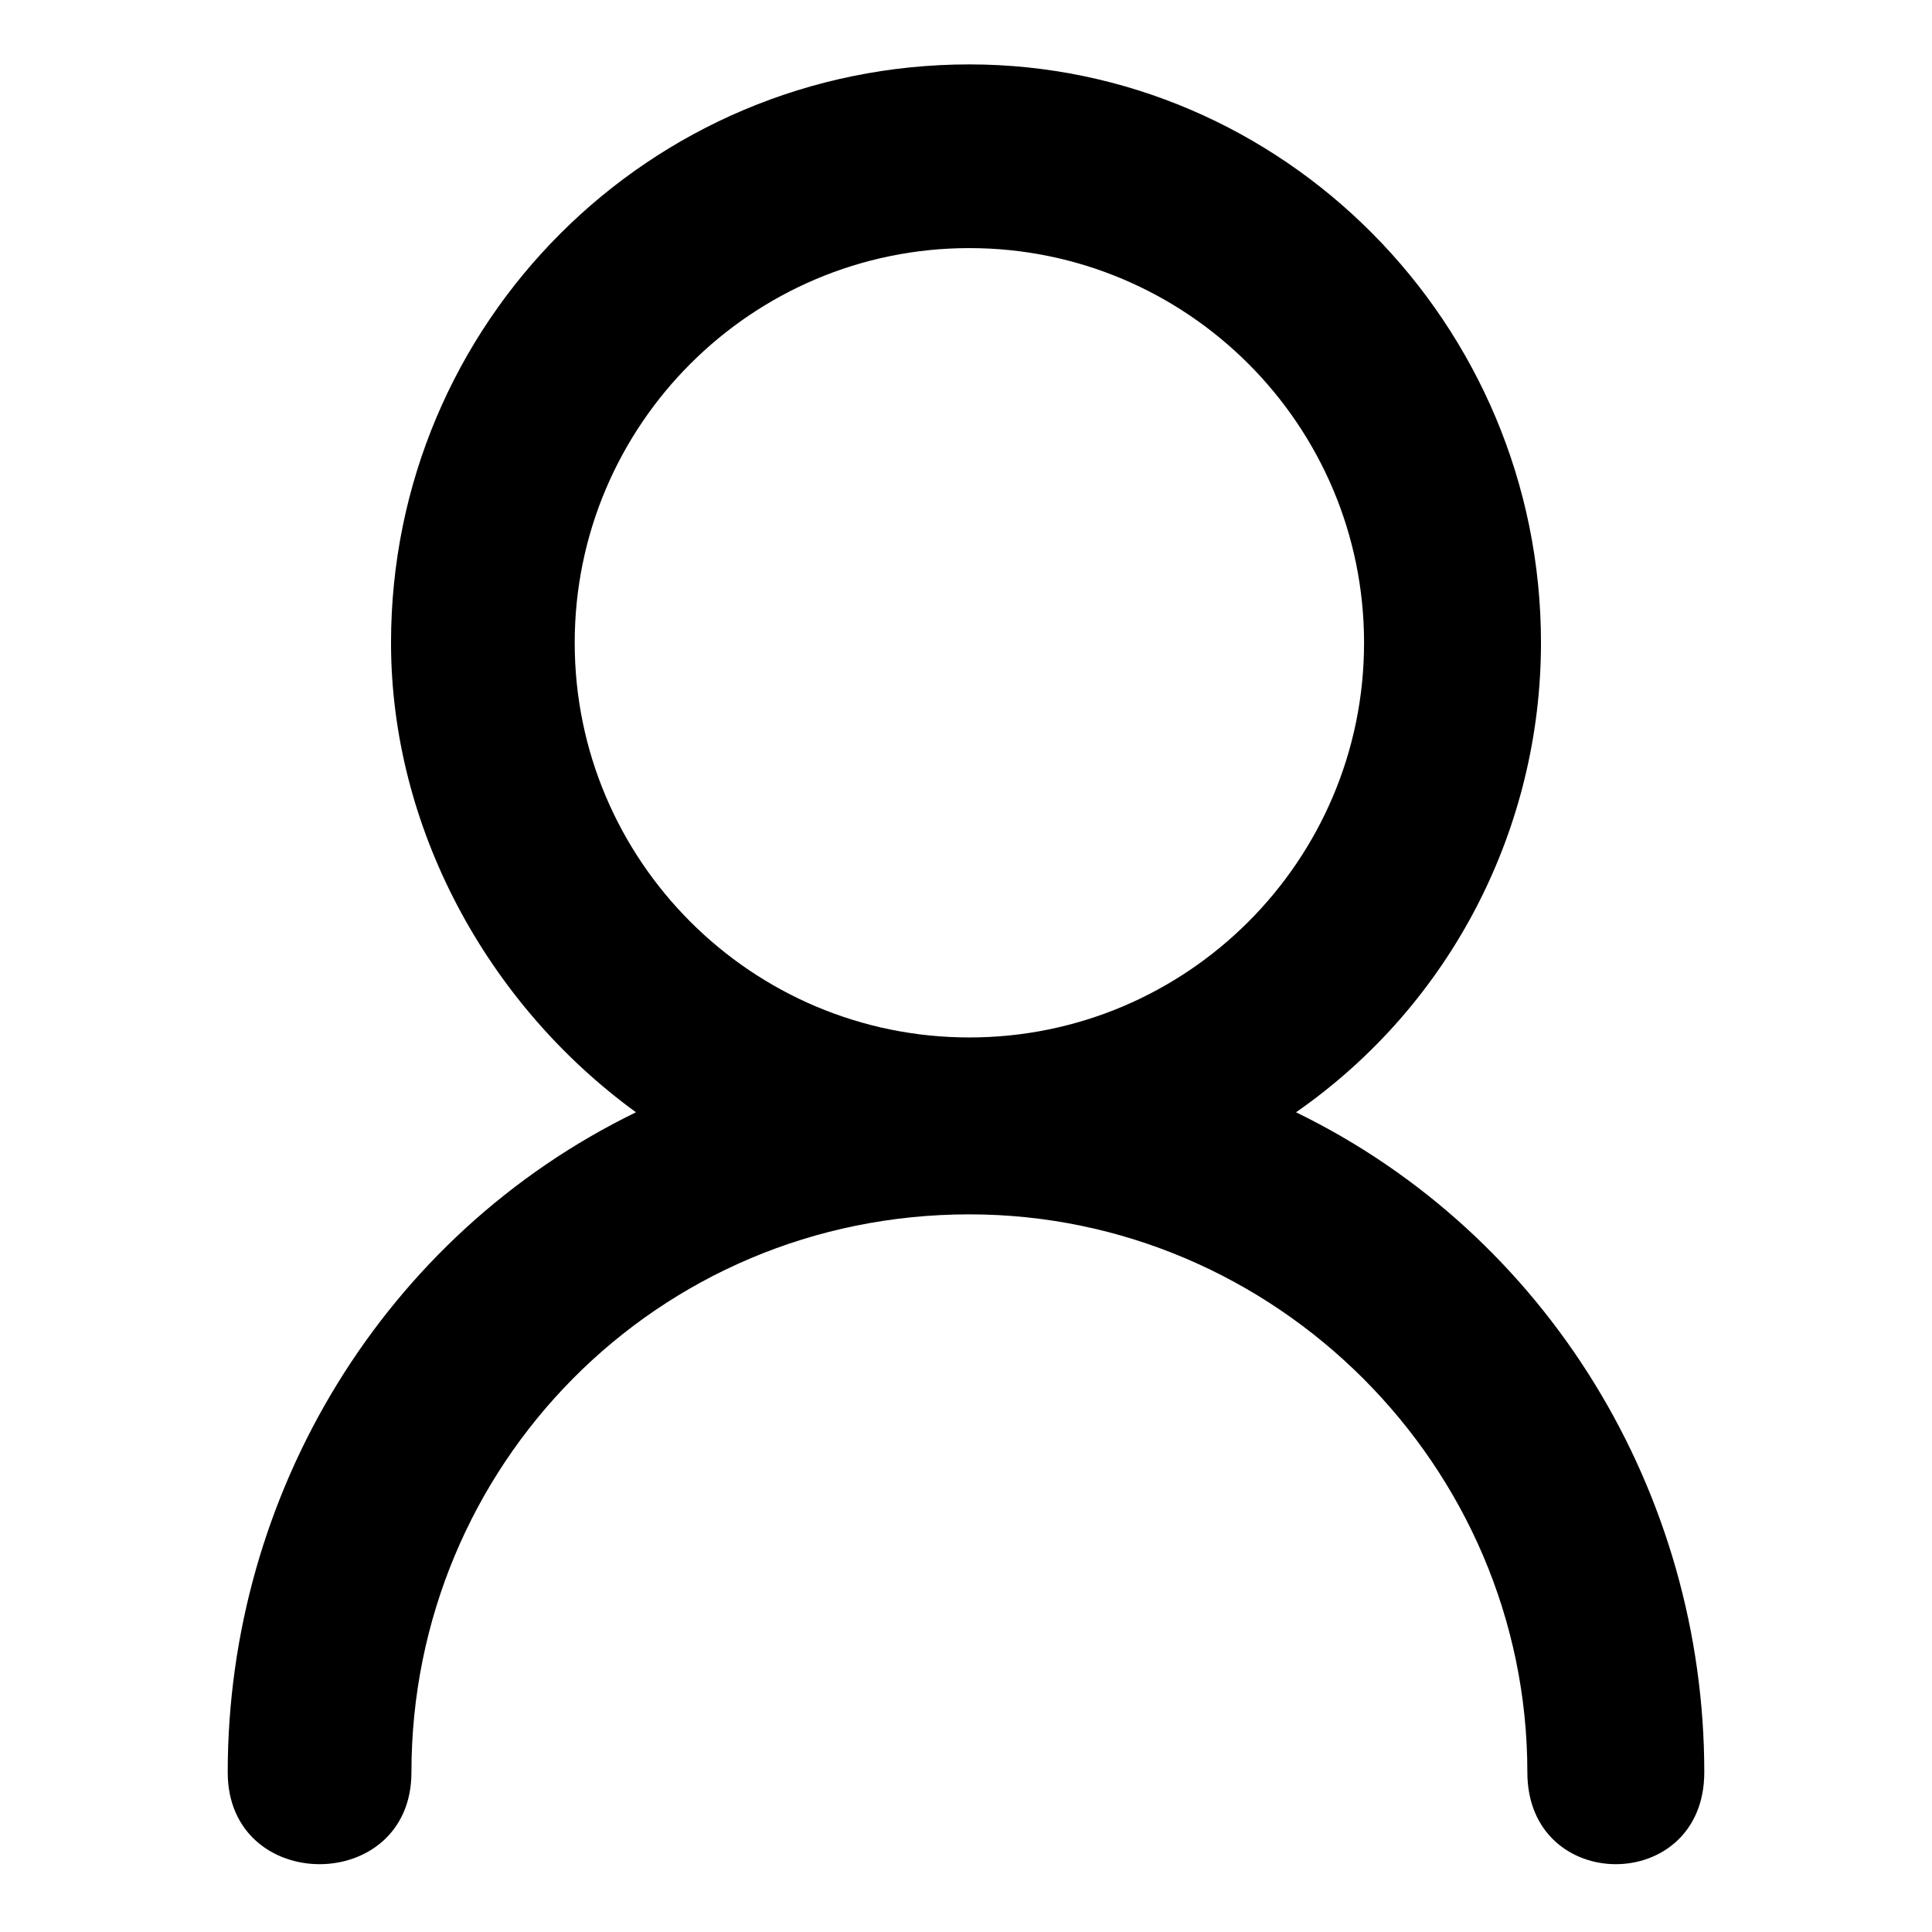
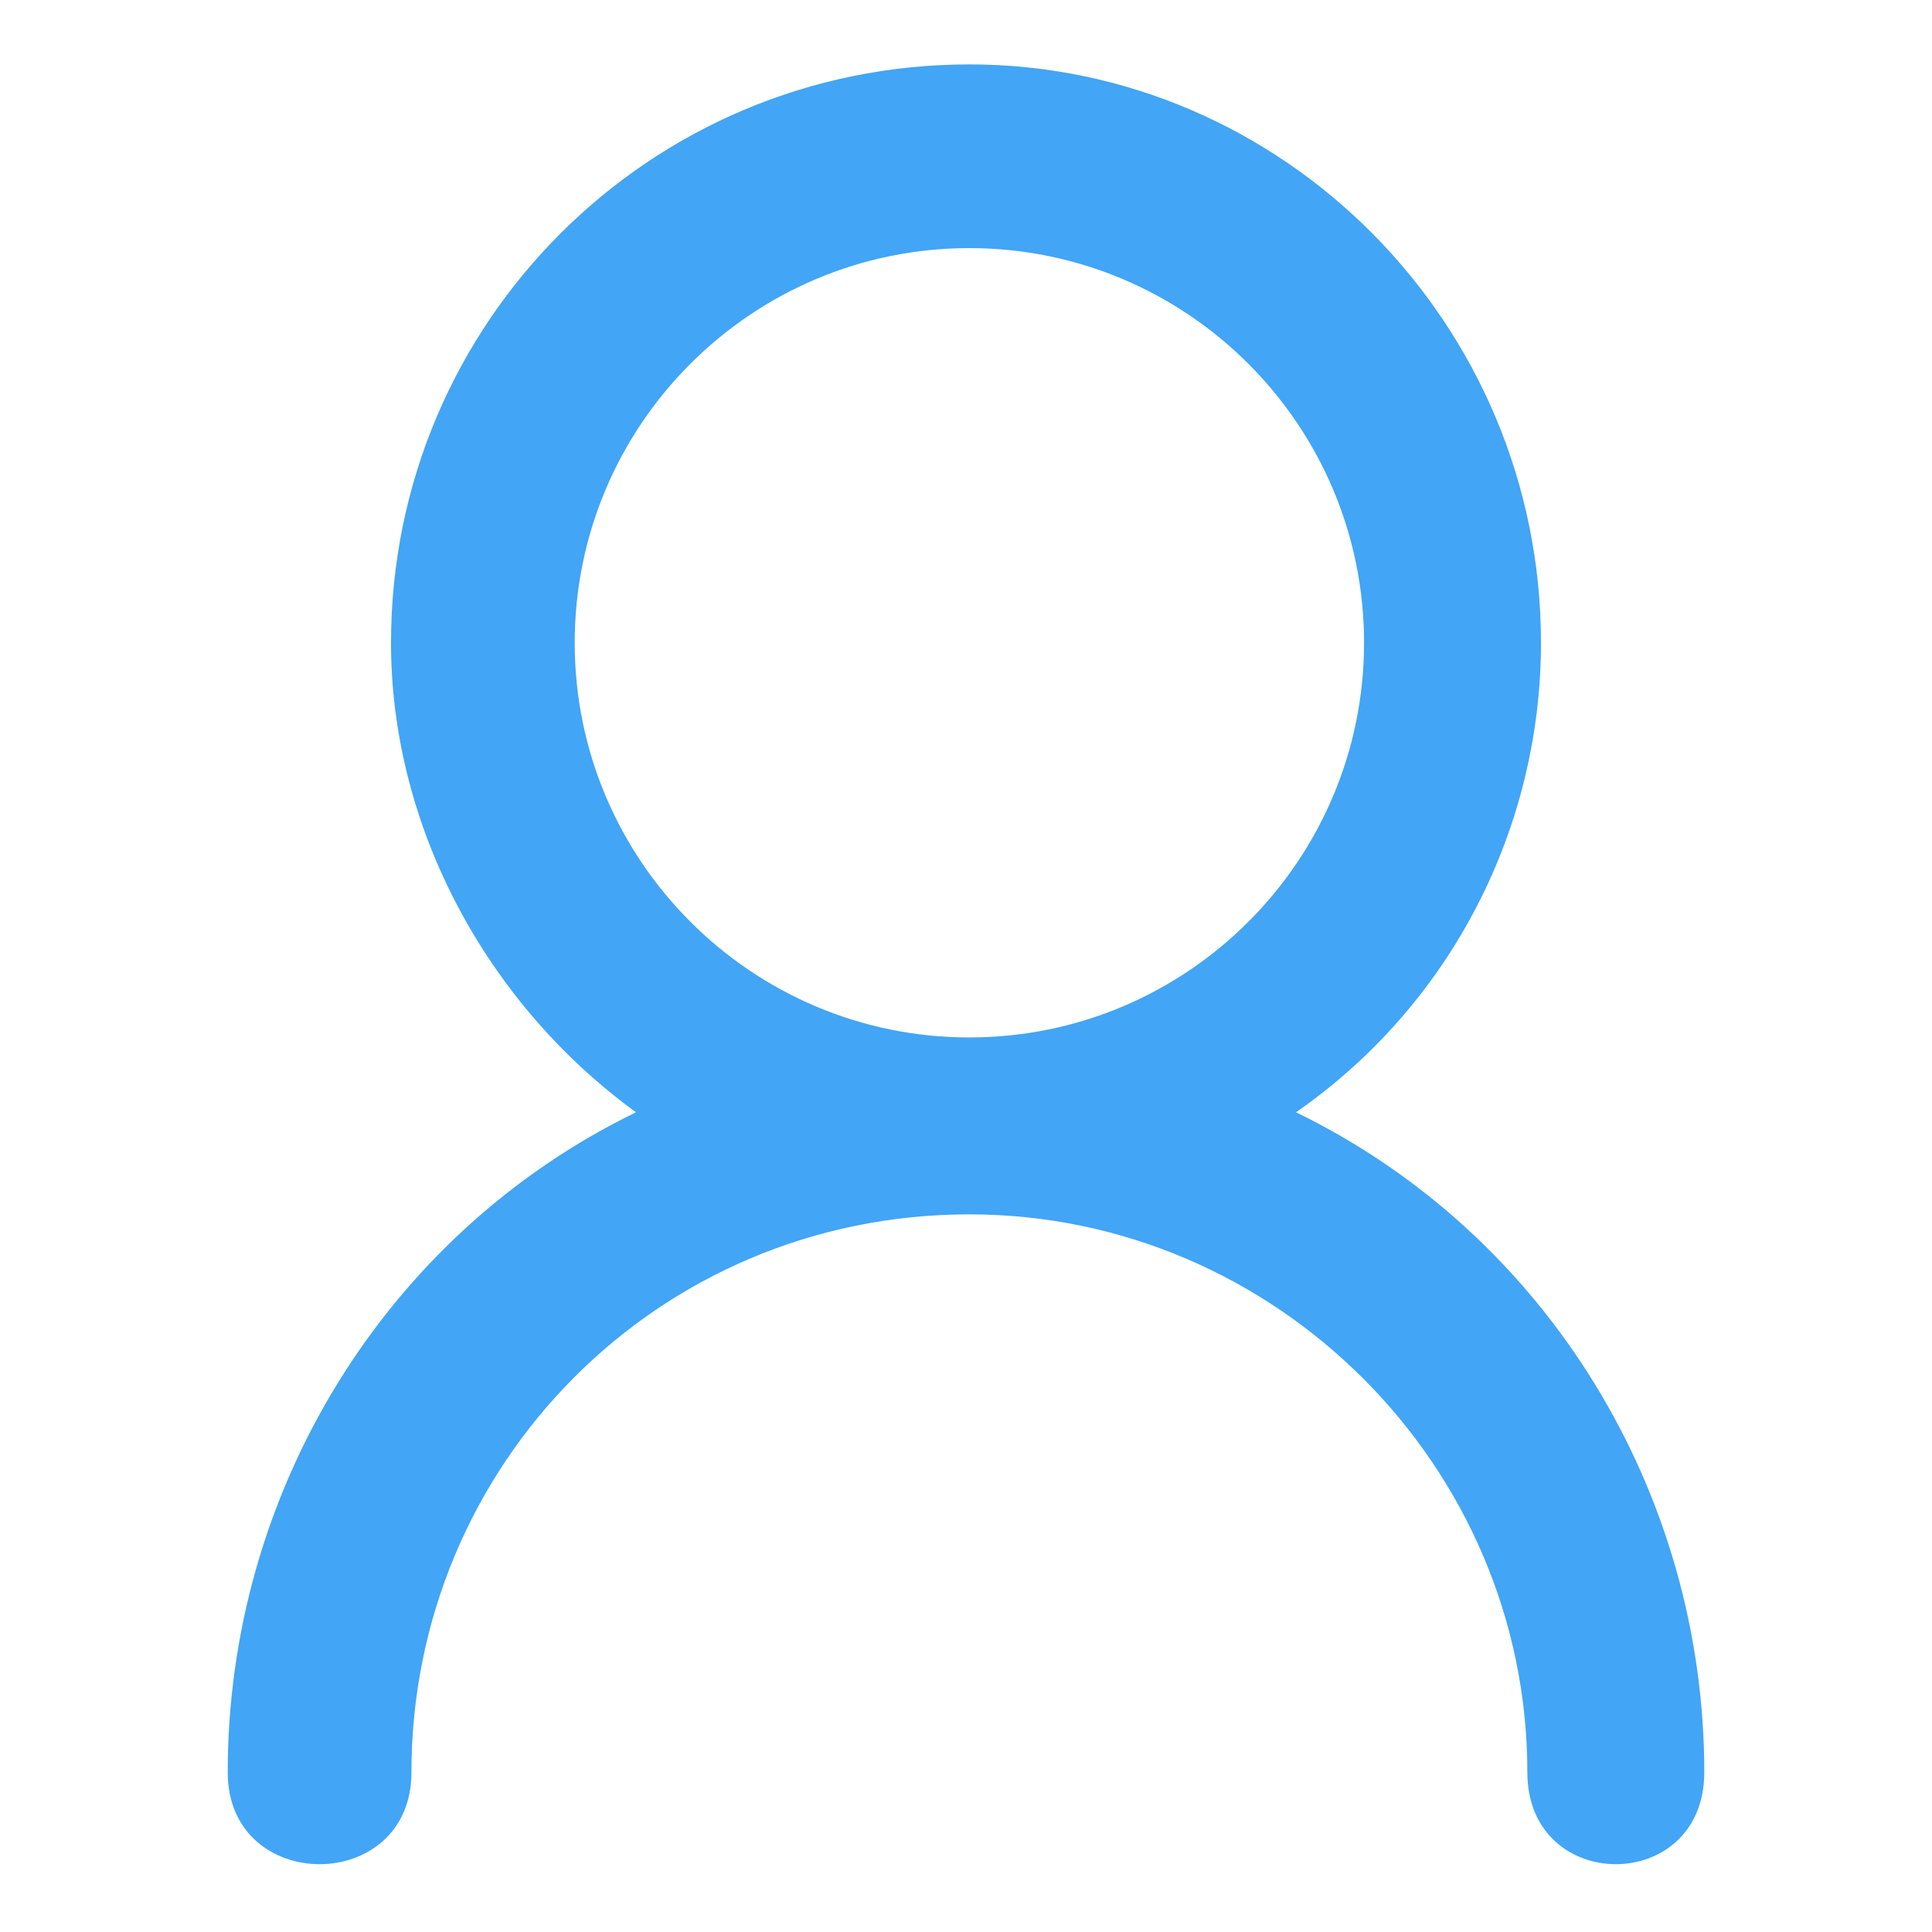
- <svg xmlns="http://www.w3.org/2000/svg" width="600pt" height="600pt" version="1.1" viewBox="50 -20 600 600">
+ <svg xmlns="http://www.w3.org/2000/svg" width="600pt" height="600pt" version="1.1" viewBox="50 -20 600 600" fill="#42A5F5">
  <defs>
    <symbol id="u" overflow="visible">
      <path d="m7.078-0.422c-0.367 0.188-0.746 0.328-1.141 0.422-0.398 0.102-0.809 0.156-1.234 0.156-1.281 0-2.297-0.359-3.047-1.078s-1.125-1.691-1.125-2.922c0-1.227 0.375-2.203 1.125-2.922s1.766-1.078 3.047-1.078c0.426 0 0.836 0.055 1.234 0.156 0.395 0.094 0.773 0.234 1.141 0.422v1.594c-0.367-0.25-0.73-0.43-1.094-0.547-0.355-0.125-0.73-0.188-1.125-0.188-0.711 0-1.266 0.23-1.672 0.688-0.406 0.461-0.609 1.086-0.609 1.875 0 0.793 0.203 1.418 0.609 1.875 0.406 0.449 0.961 0.672 1.672 0.672 0.395 0 0.77-0.055 1.125-0.172 0.363-0.113 0.727-0.297 1.094-0.547z" />
    </symbol>
    <symbol id="d" overflow="visible">
      <path d="m5.172-4.203c-0.156-0.07-0.32-0.125-0.484-0.156-0.156-0.039-0.312-0.062-0.469-0.062-0.48 0-0.852 0.152-1.109 0.453-0.25 0.305-0.375 0.742-0.375 1.312v2.656h-1.844v-5.781h1.844v0.953c0.238-0.375 0.508-0.648 0.812-0.828 0.312-0.176 0.68-0.266 1.109-0.266 0.062 0 0.129 0.008 0.203 0.016 0.07 0 0.176 0.012 0.312 0.031z" />
    </symbol>
    <symbol id="a" overflow="visible">
      <path d="m6.656-2.906v0.531h-4.312c0.039 0.43 0.191 0.75 0.453 0.969 0.27 0.219 0.648 0.328 1.141 0.328 0.383 0 0.781-0.055 1.188-0.172 0.406-0.113 0.82-0.289 1.25-0.531v1.438c-0.438 0.156-0.875 0.277-1.312 0.359-0.43 0.094-0.859 0.141-1.297 0.141-1.055 0-1.871-0.266-2.453-0.797-0.574-0.531-0.859-1.281-0.859-2.25 0-0.938 0.281-1.676 0.844-2.219 0.57-0.539 1.359-0.812 2.359-0.812 0.906 0 1.629 0.277 2.172 0.828 0.551 0.543 0.828 1.273 0.828 2.188zm-1.906-0.609c0-0.352-0.105-0.633-0.312-0.844-0.199-0.219-0.465-0.328-0.797-0.328-0.355 0-0.648 0.105-0.875 0.312-0.219 0.199-0.355 0.484-0.406 0.859z" />
    </symbol>
    <symbol id="c" overflow="visible">
      <path d="m3.469-2.594c-0.375 0-0.664 0.07-0.859 0.203-0.199 0.125-0.297 0.312-0.297 0.562 0 0.242 0.078 0.43 0.234 0.562 0.156 0.125 0.375 0.188 0.656 0.188 0.344 0 0.633-0.125 0.875-0.375 0.238-0.25 0.359-0.562 0.359-0.938v-0.203zm2.828-0.703v3.297h-1.859v-0.859c-0.25 0.355-0.531 0.617-0.844 0.781-0.305 0.156-0.68 0.234-1.125 0.234-0.594 0-1.078-0.172-1.453-0.516-0.375-0.352-0.562-0.812-0.562-1.375 0-0.676 0.227-1.172 0.688-1.484 0.469-0.32 1.203-0.484 2.203-0.484h1.094v-0.141c0-0.289-0.117-0.504-0.344-0.641-0.23-0.133-0.59-0.203-1.078-0.203-0.398 0-0.766 0.043-1.109 0.125-0.344 0.074-0.664 0.188-0.953 0.344v-1.406c0.395-0.094 0.789-0.164 1.188-0.219 0.406-0.051 0.805-0.078 1.203-0.078 1.039 0 1.789 0.211 2.25 0.625 0.469 0.406 0.703 1.074 0.703 2z" />
    </symbol>
    <symbol id="b" overflow="visible">
      <path d="m2.906-7.422v1.641h1.906v1.328h-1.906v2.453c0 0.262 0.051 0.438 0.156 0.531 0.102 0.094 0.316 0.141 0.641 0.141h0.938v1.328h-1.578c-0.73 0-1.246-0.148-1.547-0.453-0.305-0.301-0.453-0.816-0.453-1.547v-2.453h-0.922v-1.328h0.922v-1.641z" />
    </symbol>
    <symbol id="e" overflow="visible">
      <path d="m4.812-4.938v-3.094h1.859v8.031h-1.859v-0.828c-0.25 0.336-0.531 0.586-0.844 0.75-0.305 0.156-0.656 0.234-1.062 0.234-0.711 0-1.293-0.281-1.75-0.844-0.461-0.57-0.688-1.305-0.688-2.203 0-0.883 0.227-1.609 0.688-2.172 0.457-0.57 1.039-0.859 1.75-0.859 0.406 0 0.758 0.086 1.062 0.25 0.312 0.156 0.594 0.402 0.844 0.734zm-1.219 3.75c0.395 0 0.695-0.145 0.906-0.438 0.207-0.289 0.312-0.711 0.312-1.266 0-0.539-0.105-0.957-0.312-1.25-0.211-0.289-0.512-0.438-0.906-0.438-0.387 0-0.684 0.148-0.891 0.438-0.211 0.293-0.312 0.711-0.312 1.25 0 0.555 0.102 0.977 0.312 1.266 0.207 0.293 0.504 0.438 0.891 0.438z" />
    </symbol>
    <symbol id="l" overflow="visible">
      <path d="m3.969-1.188c0.383 0 0.68-0.145 0.891-0.438 0.207-0.289 0.312-0.711 0.312-1.266 0-0.539-0.105-0.957-0.312-1.25-0.211-0.289-0.508-0.438-0.891-0.438-0.398 0-0.703 0.148-0.922 0.438-0.211 0.293-0.312 0.711-0.312 1.25 0 0.555 0.102 0.977 0.312 1.266 0.219 0.293 0.523 0.438 0.922 0.438zm-1.234-3.75c0.25-0.332 0.531-0.578 0.844-0.734 0.312-0.164 0.664-0.25 1.062-0.25 0.719 0 1.305 0.289 1.766 0.859 0.457 0.562 0.688 1.289 0.688 2.172 0 0.898-0.23 1.633-0.688 2.203-0.461 0.562-1.047 0.844-1.766 0.844-0.398 0-0.75-0.078-1.062-0.234-0.312-0.164-0.594-0.414-0.844-0.75v0.828h-1.844v-8.031h1.844z" />
    </symbol>
    <symbol id="k" overflow="visible">
      <path d="m0.125-5.781h1.844l1.562 3.922 1.312-3.922h1.844l-2.422 6.328c-0.242 0.645-0.527 1.094-0.859 1.344-0.324 0.258-0.75 0.391-1.281 0.391h-1.062v-1.219h0.578c0.312 0 0.535-0.055 0.672-0.156 0.145-0.094 0.258-0.273 0.344-0.531l0.047-0.156z" />
    </symbol>
    <symbol id="j" overflow="visible">
      <path d="m0.969-7.703h5.359v1.5h-3.375v1.438h3.172v1.5h-3.172v3.266h-1.984z" />
    </symbol>
    <symbol id="g" overflow="visible">
      <path d="m6.688-3.516v3.516h-1.844v-2.688c0-0.5-0.016-0.844-0.047-1.031-0.023-0.188-0.059-0.328-0.109-0.422-0.074-0.125-0.172-0.219-0.297-0.281s-0.266-0.094-0.422-0.094c-0.387 0-0.688 0.152-0.906 0.453-0.219 0.293-0.328 0.699-0.328 1.219v2.844h-1.844v-5.781h1.844v0.844c0.281-0.332 0.578-0.578 0.891-0.734 0.312-0.164 0.656-0.25 1.031-0.25 0.664 0 1.172 0.211 1.516 0.625 0.344 0.406 0.516 1 0.516 1.781z" />
    </symbol>
    <symbol id="i" overflow="visible">
      <path d="m0.891-5.781h1.844v5.781h-1.844zm0-2.25h1.844v1.516h-1.844z" />
    </symbol>
    <symbol id="t" overflow="visible">
      <path d="m5.641-1.406h-3.109l-0.484 1.406h-2l2.859-7.703h2.359l2.859 7.703h-2zm-2.609-1.422h2.109l-1.047-3.062z" />
    </symbol>
    <symbol id="h" overflow="visible">
      <path d="m0.969-7.703h3.297c0.977 0 1.727 0.219 2.25 0.656 0.531 0.438 0.797 1.059 0.797 1.859 0 0.812-0.266 1.438-0.797 1.875-0.523 0.43-1.273 0.641-2.25 0.641h-1.312v2.672h-1.984zm1.984 1.438v2.156h1.094c0.383 0 0.68-0.094 0.891-0.281 0.219-0.188 0.328-0.453 0.328-0.797s-0.109-0.609-0.328-0.797c-0.211-0.188-0.508-0.281-0.891-0.281z" />
    </symbol>
    <symbol id="s" overflow="visible">
      <path d="m4.688-8.031v1.219h-1.016c-0.262 0-0.445 0.047-0.547 0.141-0.105 0.094-0.156 0.262-0.156 0.5v0.391h1.578v1.328h-1.578v4.453h-1.844v-4.453h-0.922v-1.328h0.922v-0.391c0-0.633 0.172-1.102 0.516-1.406 0.352-0.301 0.898-0.453 1.641-0.453z" />
    </symbol>
    <symbol id="f" overflow="visible">
      <path d="m3.641-4.594c-0.418 0-0.734 0.148-0.953 0.438-0.211 0.293-0.312 0.715-0.312 1.266 0 0.562 0.102 0.992 0.312 1.281 0.219 0.293 0.535 0.438 0.953 0.438 0.395 0 0.695-0.145 0.906-0.438 0.219-0.289 0.328-0.719 0.328-1.281 0-0.551-0.109-0.973-0.328-1.266-0.211-0.289-0.512-0.438-0.906-0.438zm0-1.328c0.988 0 1.758 0.273 2.312 0.812 0.562 0.531 0.844 1.273 0.844 2.219 0 0.961-0.281 1.711-0.844 2.25-0.555 0.531-1.324 0.797-2.312 0.797-1 0-1.781-0.266-2.344-0.797-0.562-0.539-0.844-1.289-0.844-2.25 0-0.945 0.281-1.688 0.844-2.219 0.562-0.539 1.344-0.812 2.344-0.812z" />
    </symbol>
    <symbol id="r" overflow="visible">
      <path d="m6.234-4.812c0.238-0.363 0.52-0.641 0.844-0.828 0.32-0.188 0.676-0.281 1.062-0.281 0.656 0 1.156 0.211 1.5 0.625 0.352 0.406 0.531 1 0.531 1.781v3.516h-1.859v-3.016-0.125c0.008-0.051 0.016-0.125 0.016-0.219 0-0.406-0.062-0.695-0.188-0.875-0.117-0.188-0.309-0.281-0.578-0.281-0.355 0-0.625 0.148-0.812 0.438-0.188 0.281-0.289 0.695-0.297 1.234v2.844h-1.859v-3.016c0-0.633-0.059-1.039-0.172-1.219-0.105-0.188-0.297-0.281-0.578-0.281-0.355 0-0.633 0.148-0.828 0.438-0.188 0.281-0.281 0.695-0.281 1.234v2.844h-1.859v-5.781h1.859v0.844c0.227-0.32 0.488-0.566 0.781-0.734 0.289-0.164 0.613-0.25 0.969-0.25 0.395 0 0.742 0.102 1.047 0.297 0.312 0.188 0.547 0.461 0.703 0.812z" />
    </symbol>
    <symbol id="q" overflow="visible">
      <path d="m6.688-3.516v3.516h-1.844v-2.688c0-0.5-0.016-0.844-0.047-1.031-0.023-0.188-0.059-0.328-0.109-0.422-0.074-0.125-0.172-0.219-0.297-0.281s-0.266-0.094-0.422-0.094c-0.387 0-0.688 0.152-0.906 0.453-0.219 0.293-0.328 0.699-0.328 1.219v2.844h-1.844v-8.031h1.844v3.094c0.281-0.332 0.578-0.578 0.891-0.734 0.312-0.164 0.656-0.25 1.031-0.25 0.664 0 1.172 0.211 1.516 0.625 0.344 0.406 0.516 1 0.516 1.781z" />
    </symbol>
    <symbol id="p" overflow="visible">
      <path d="m0.969-7.703h2.219l2.797 5.281v-5.281h1.891v7.703h-2.219l-2.797-5.281v5.281h-1.891z" />
    </symbol>
    <symbol id="o" overflow="visible">
      <path d="m0.828-2.25v-3.531h1.859v0.578c0 0.312-0.008 0.711-0.016 1.188v0.938c0 0.469 0.008 0.809 0.031 1.016 0.031 0.199 0.07 0.344 0.125 0.438 0.07 0.125 0.172 0.219 0.297 0.281s0.266 0.094 0.422 0.094c0.383 0 0.688-0.145 0.906-0.438 0.219-0.301 0.328-0.711 0.328-1.234v-2.859h1.844v5.781h-1.844v-0.828c-0.273 0.336-0.562 0.586-0.875 0.75-0.312 0.156-0.656 0.234-1.031 0.234-0.668 0-1.18-0.203-1.531-0.609-0.344-0.414-0.516-1.016-0.516-1.797z" />
    </symbol>
    <symbol id="n" overflow="visible">
      <path d="m0.891-5.781h1.844v5.672c0 0.781-0.188 1.375-0.562 1.781-0.367 0.406-0.902 0.609-1.609 0.609h-0.906v-1.219h0.312c0.352 0 0.594-0.078 0.719-0.234 0.133-0.156 0.203-0.469 0.203-0.938zm0-2.25h1.844v1.516h-1.844z" />
    </symbol>
    <symbol id="m" overflow="visible">
      <path d="m5.547-5.594v1.5c-0.25-0.164-0.5-0.289-0.75-0.375-0.25-0.082-0.512-0.125-0.781-0.125-0.523 0-0.93 0.152-1.219 0.453-0.281 0.305-0.422 0.719-0.422 1.25 0 0.543 0.141 0.965 0.422 1.266 0.289 0.305 0.695 0.453 1.219 0.453 0.289 0 0.562-0.039 0.812-0.125 0.258-0.082 0.5-0.211 0.719-0.391v1.516c-0.281 0.105-0.574 0.18-0.875 0.234-0.293 0.062-0.59 0.094-0.891 0.094-1.043 0-1.859-0.266-2.453-0.797-0.586-0.539-0.875-1.289-0.875-2.25 0-0.945 0.289-1.688 0.875-2.219 0.594-0.539 1.41-0.812 2.453-0.812 0.301 0 0.598 0.031 0.891 0.094 0.289 0.055 0.582 0.133 0.875 0.234z" />
    </symbol>
  </defs>
  <g>
    <path d="m579.28 530.41c0 38.039-54.945 38.039-54.945 0 0-95.094-78.188-173.28-173.28-173.28-97.207 0-173.28 78.188-173.28 173.28 0 38.039-57.055 38.039-57.055 0 0-86.641 48.605-166.95 126.79-204.98-46.492-33.812-76.074-88.754-76.074-145.81 0-99.32 80.301-179.62 179.62-179.62 97.207 0 177.51 80.301 177.51 179.62 0 57.055-27.473 112-76.074 145.81 78.188 38.039 126.79 118.34 126.79 204.98zm-228.23-473.36c-67.621 0-122.57 54.945-122.57 122.57s54.945 122.57 122.57 122.57c67.621 0 122.57-54.945 122.57-122.57s-54.945-122.57-122.57-122.57z" />
  </g>
</svg>
